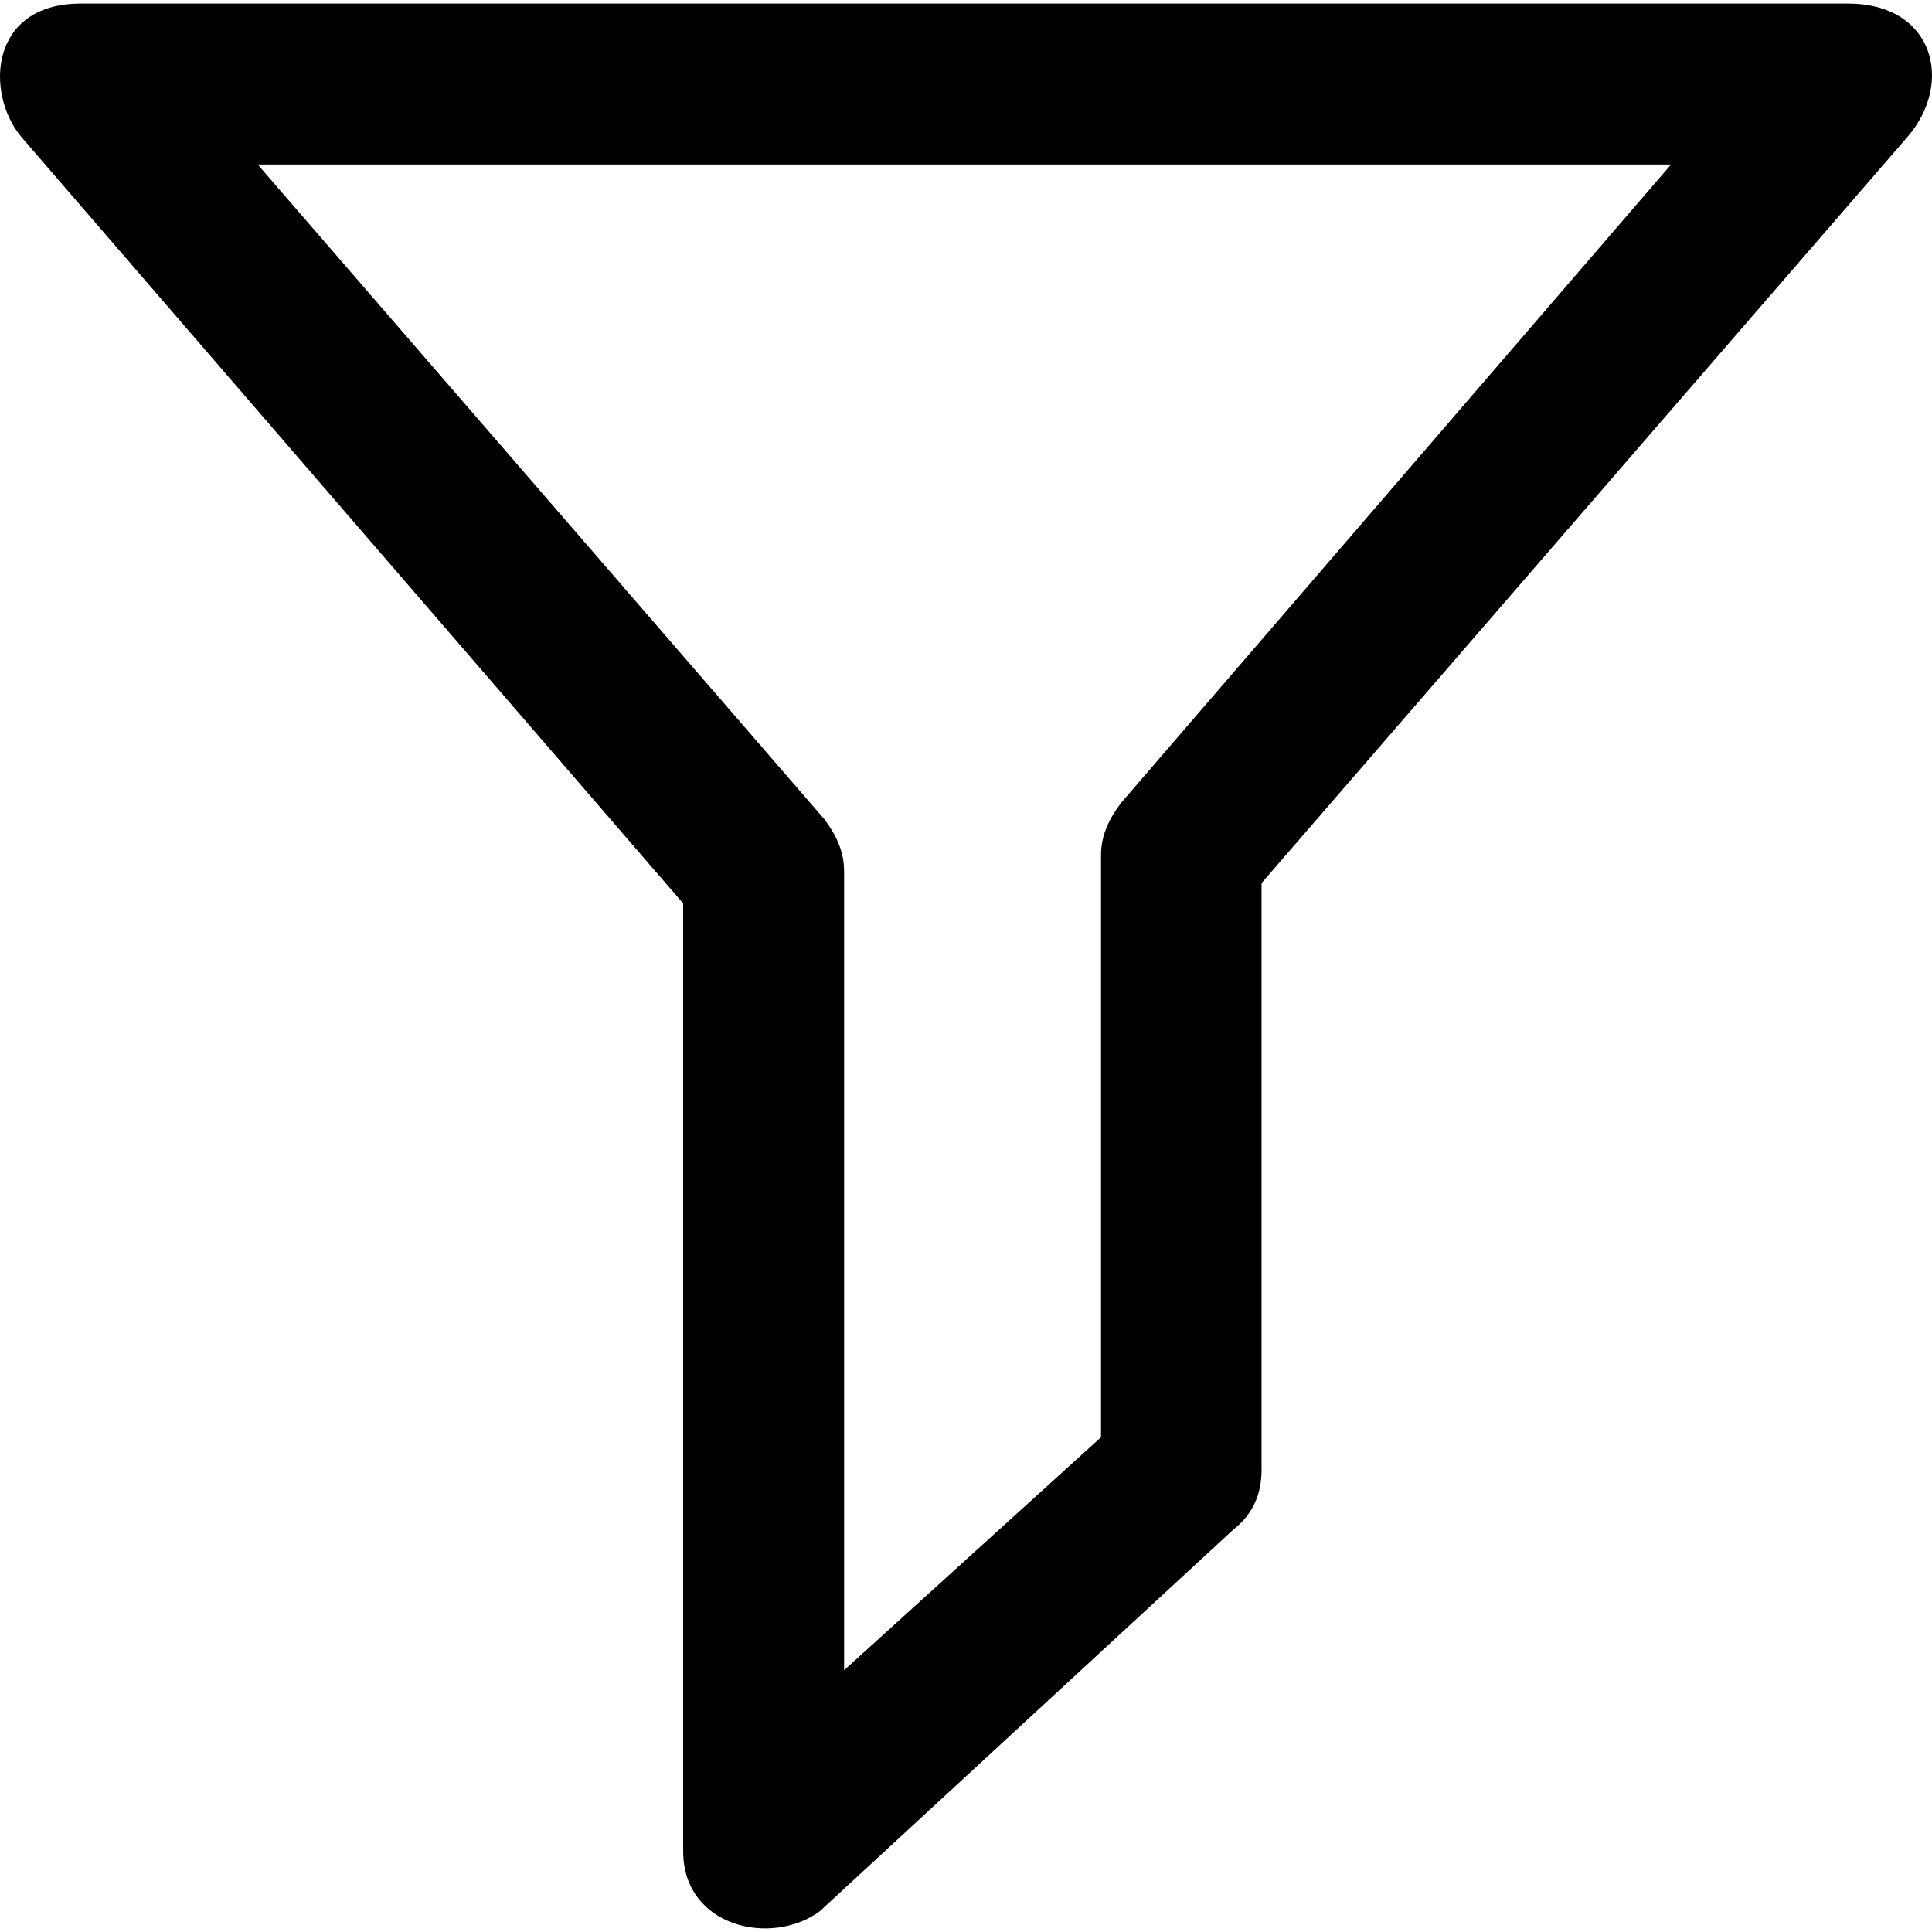
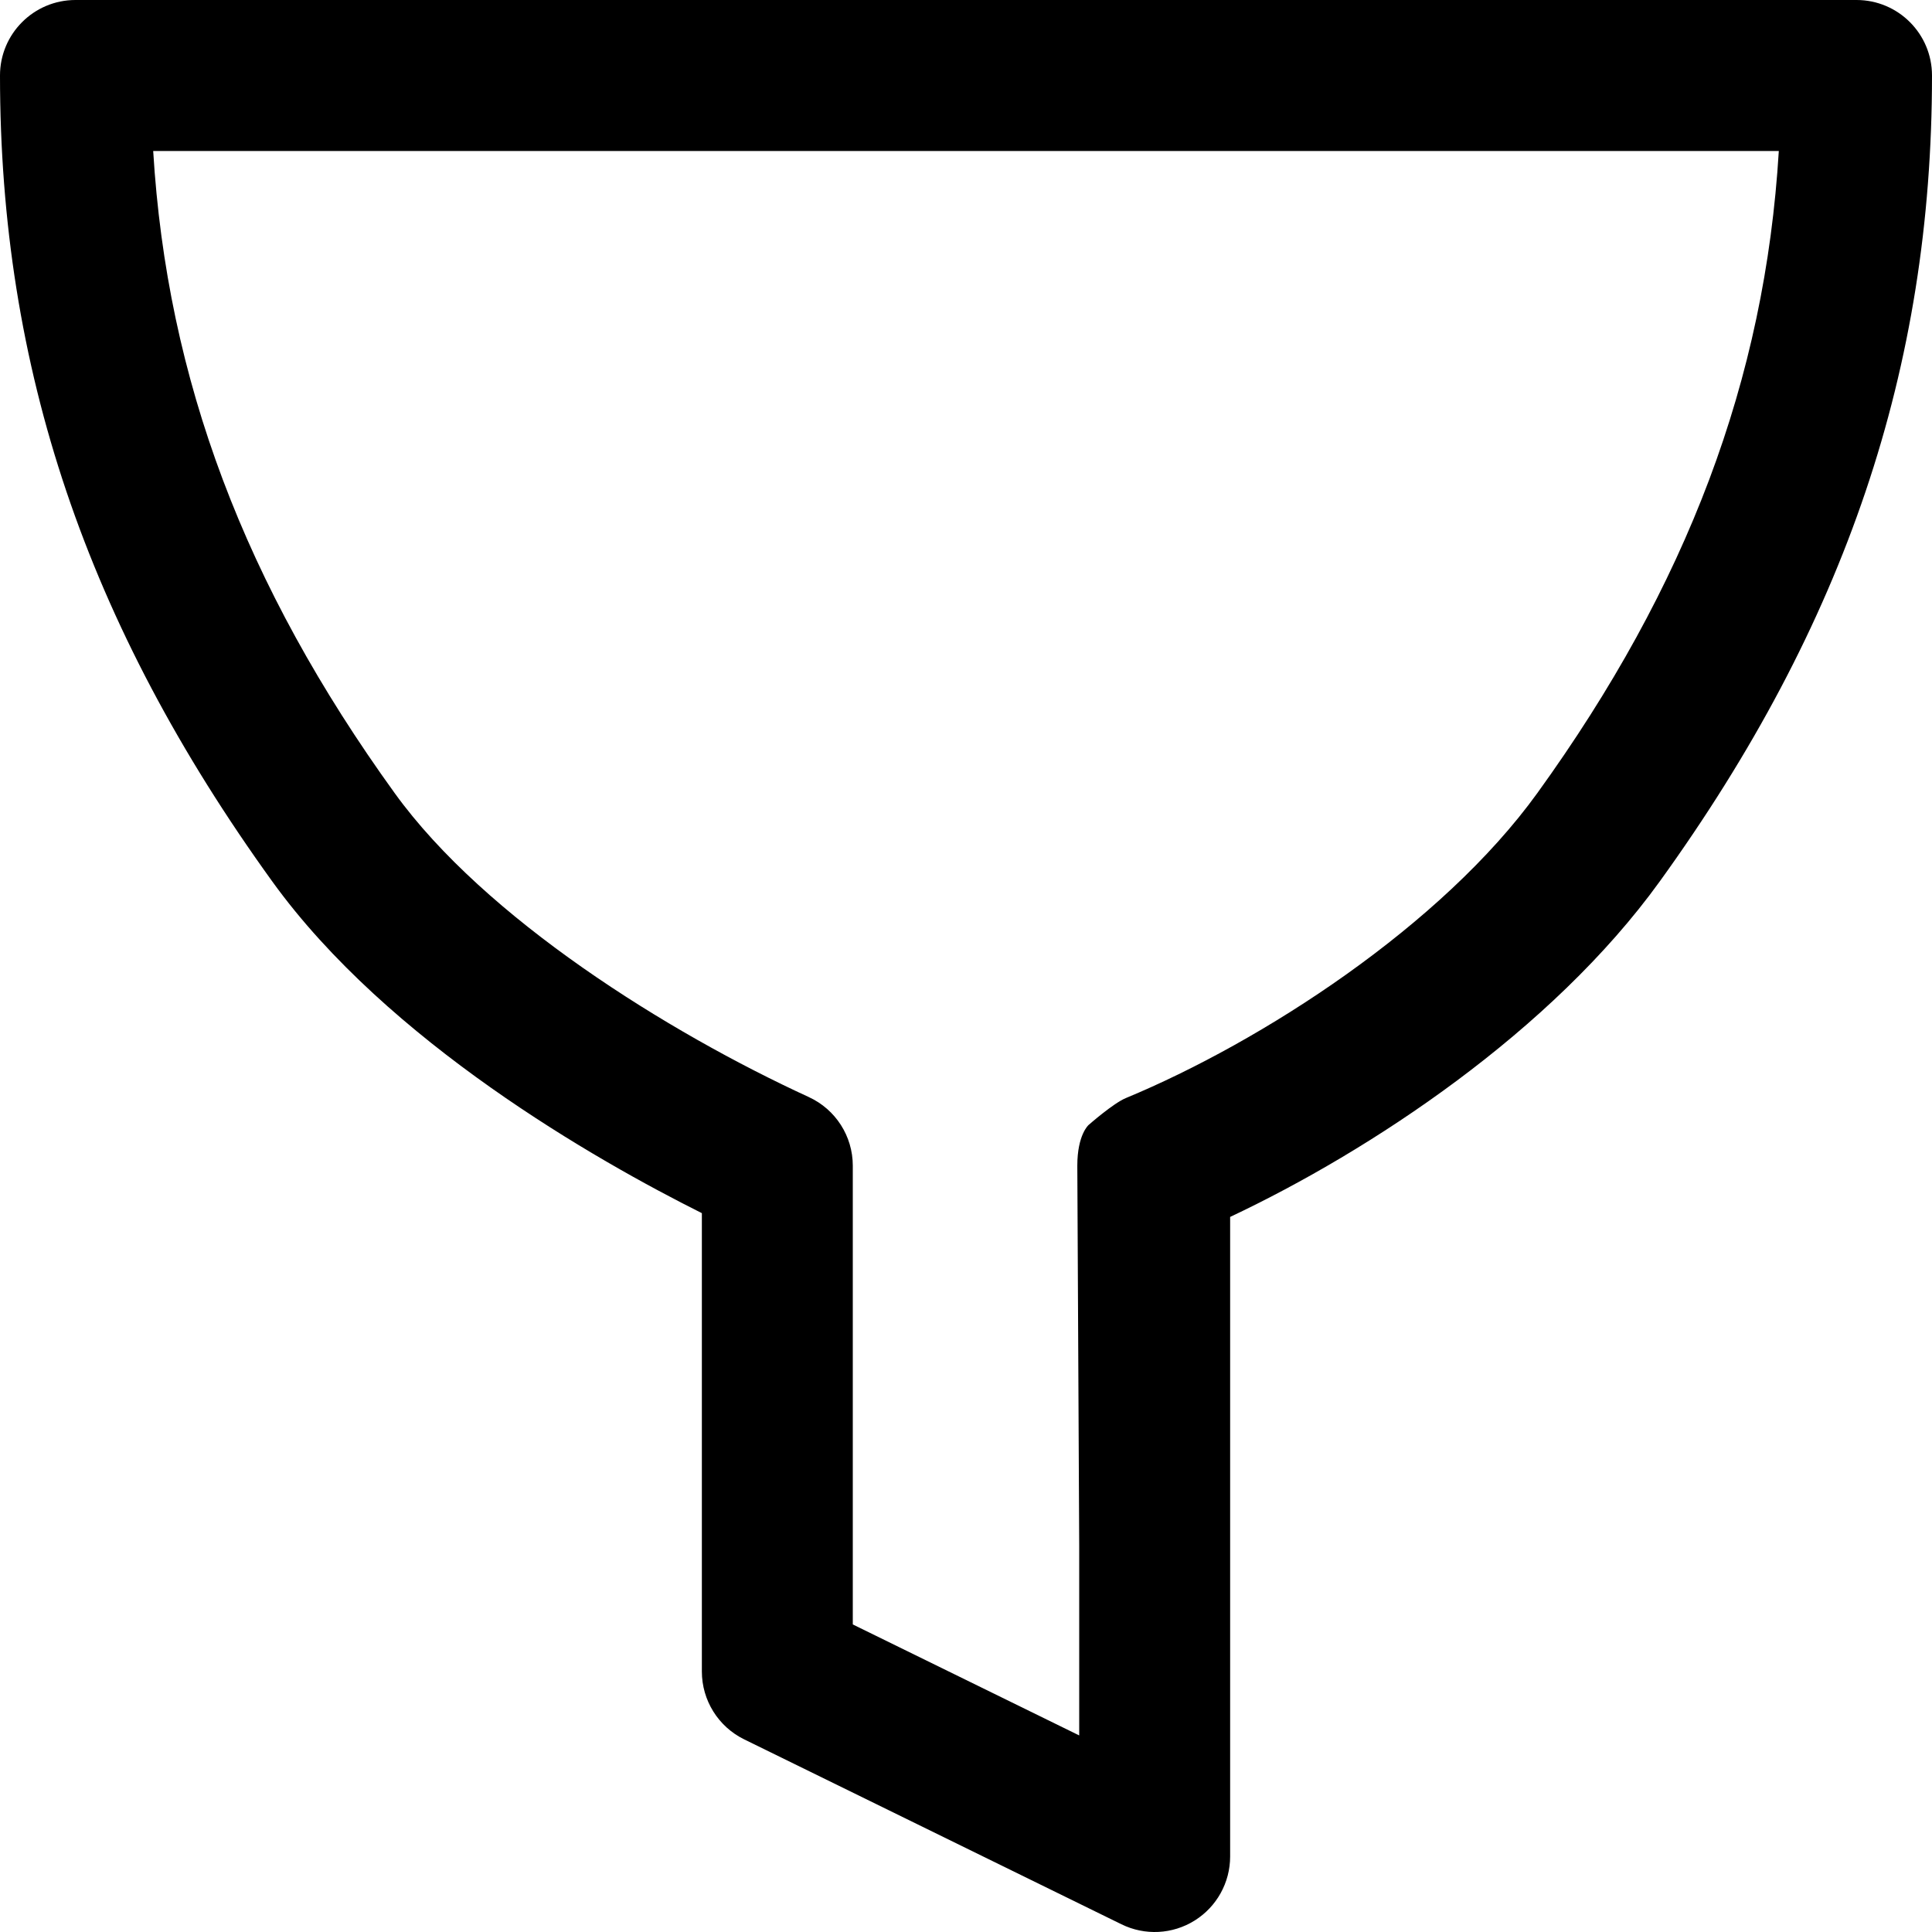
- <svg xmlns="http://www.w3.org/2000/svg" viewBox="0 0 485.008 485.008">
-   <path d="M171.501 464.698v-237.9l-166.3-192.6c-8.9-10.9-7.9-33.3 15.1-33.3h443.6c21.6 0 26.6 19.8 15.1 33.3l-162.3 187.5v147.2c0 6-2 11.1-7.1 15.1l-103.8 95.8c-12 8.9-34.3 4.1-34.3-15.1zm-106.8-423.4l142.2 164.3c3 4 5 8.1 5 13.1v200.6l64.5-58.5v-146.1c0-5 2-9.1 5-13.1l138.1-160.3h-354.8z" />
+ <svg xmlns="http://www.w3.org/2000/svg" width="198" height="198" viewBox="0 0 198 198">
+   <path fill-rule="evenodd" d="M190.266 0H7.734A7.736 7.736 0 0 0 0 7.737c0 29.98 8.867 56.226 27.904 82.599 11.877 16.454 33.183 28.568 44.026 33.993v46.976a7.744 7.744 0 0 0 4.33 6.949l38.673 18.956a7.72 7.72 0 0 0 7.496-.382 7.735 7.735 0 0 0 3.641-6.566v-65.546c14.374-6.779 32.933-19.011 44.026-34.38C189.133 63.963 198 37.716 198 7.737A7.736 7.736 0 0 0 190.266 0zm-79.664 177.854v-19.48l-.194-38.91c0-3.184 1.16-4.175 1.16-4.175s2.514-2.214 3.807-2.751c13.932-5.775 32.378-17.681 42.18-31.262 15.367-21.287 23.33-42.381 24.745-65.801H15.7c1.415 23.42 9.378 44.514 24.745 65.801 9.275 12.85 28.009 24.52 42.448 31.158a7.737 7.737 0 0 1 4.505 7.03v47.016l23.204 11.374z" />
</svg>
